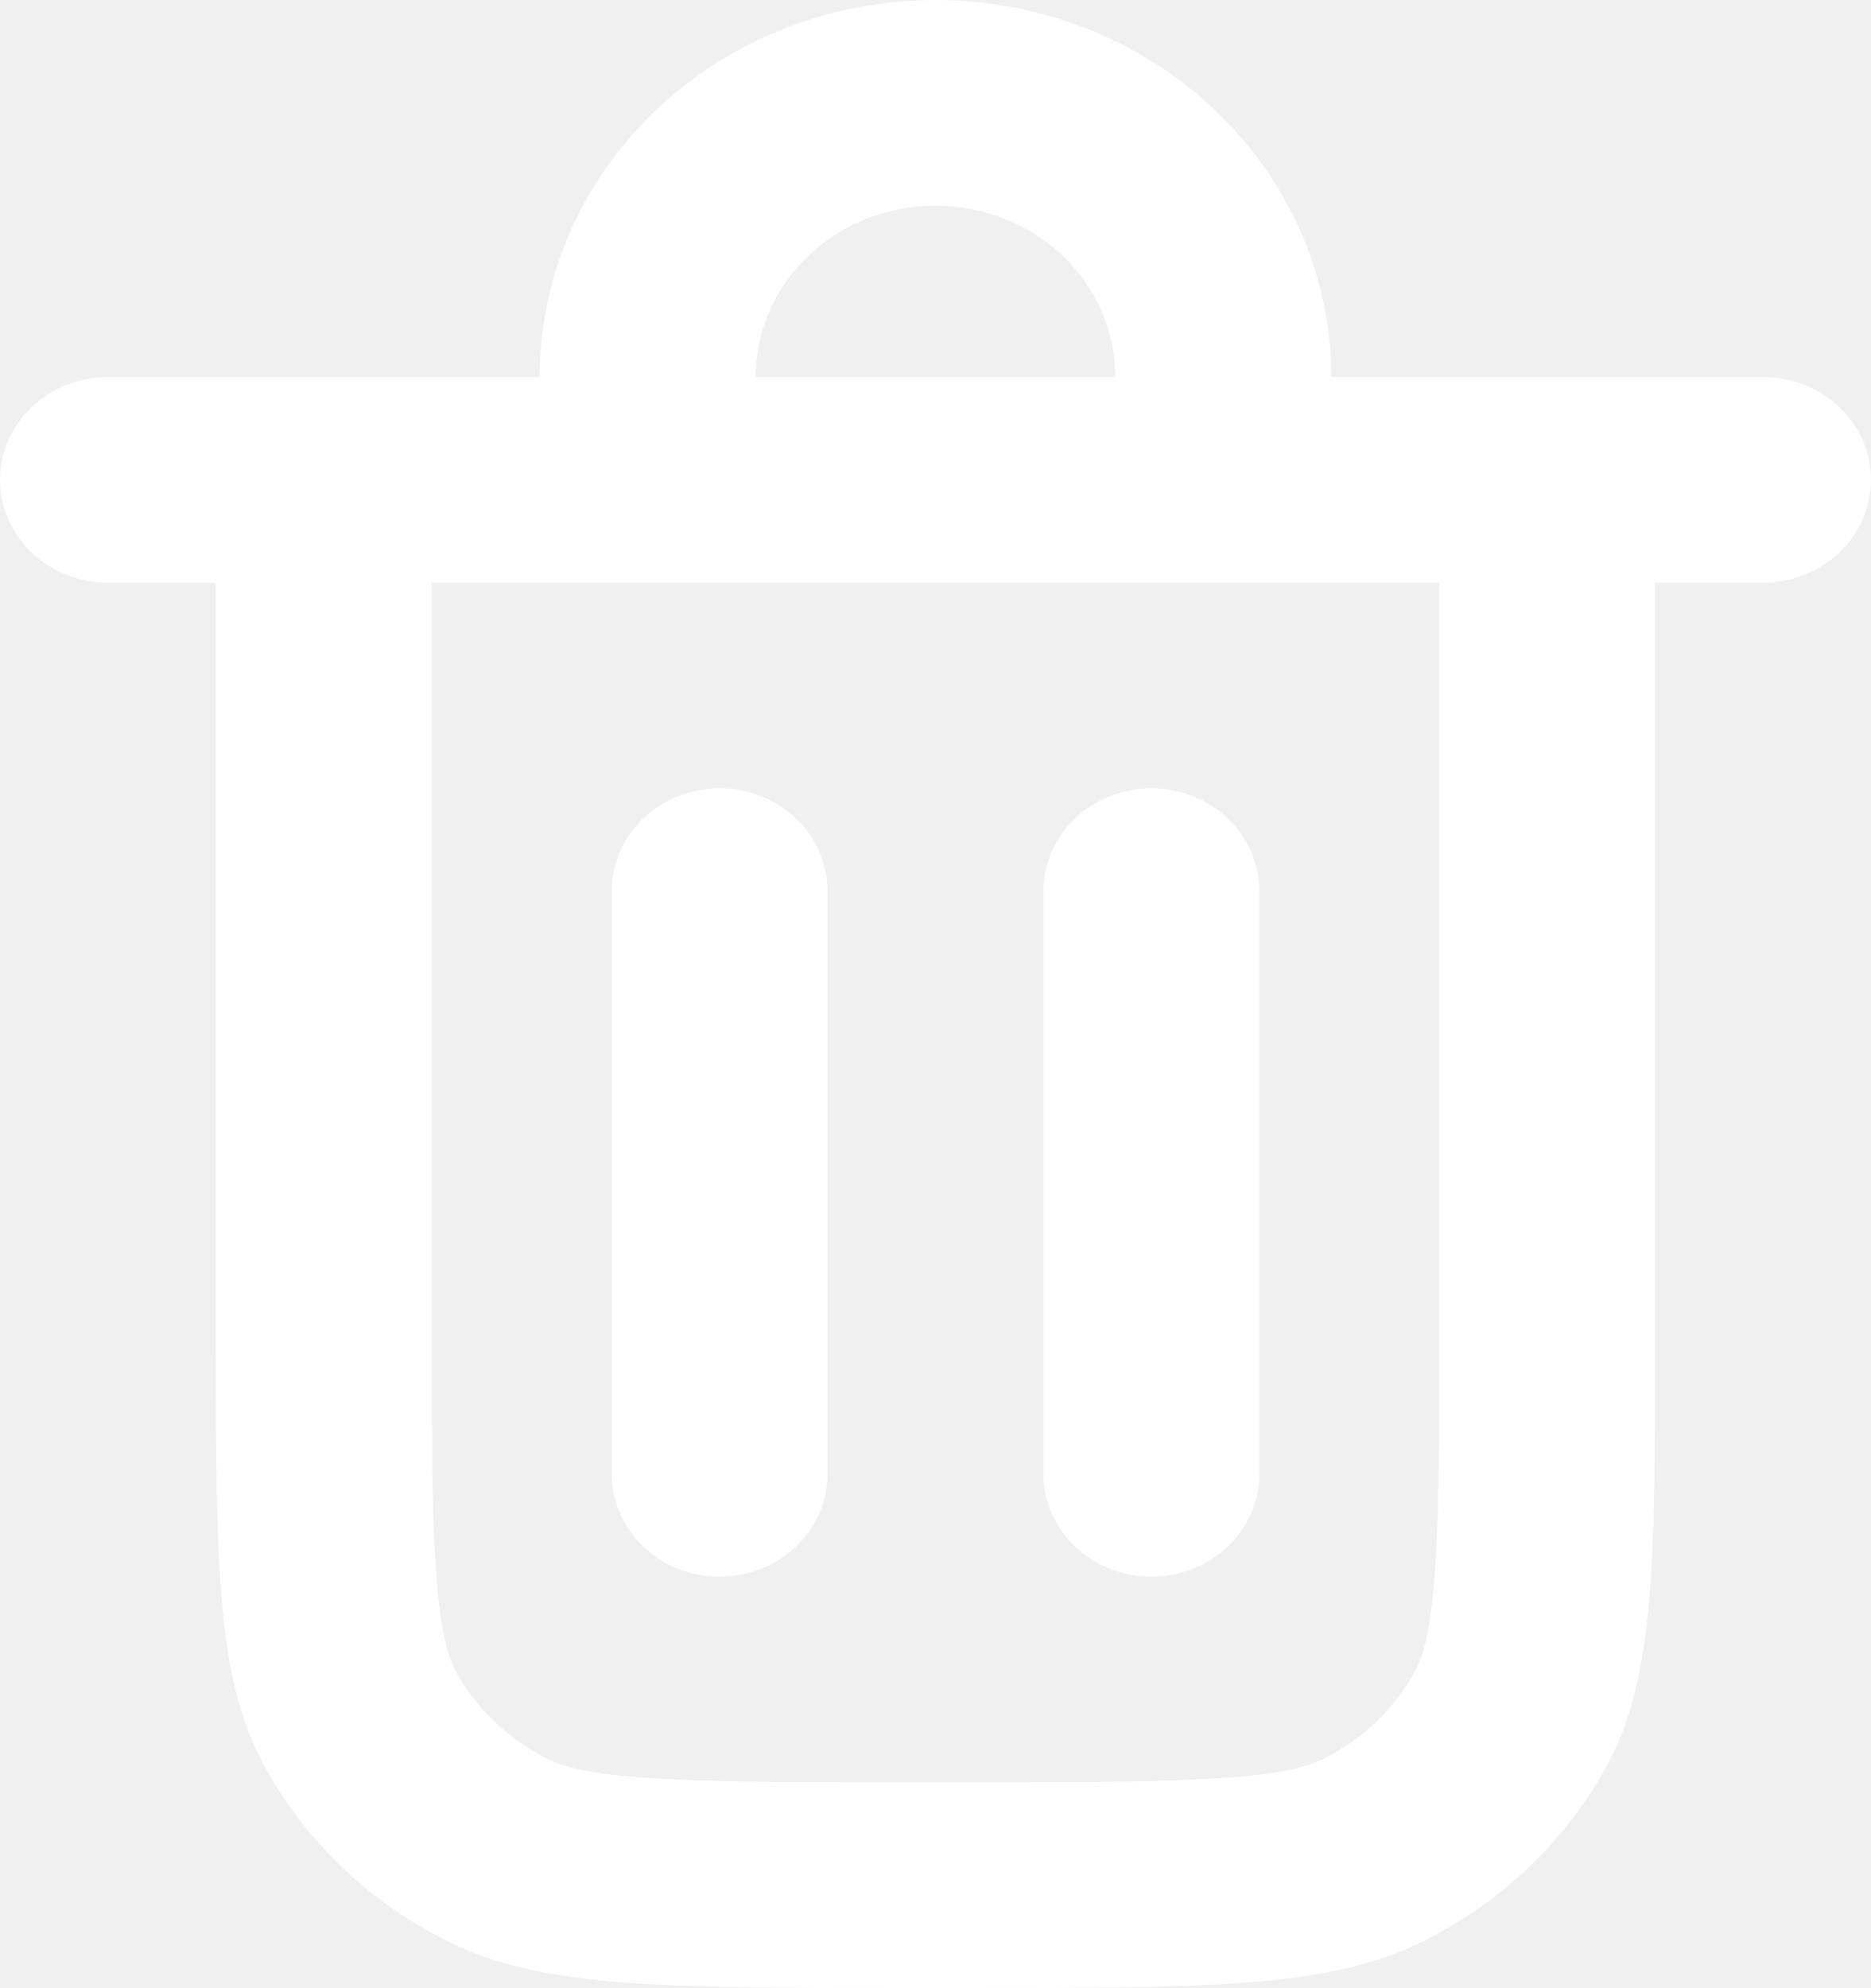
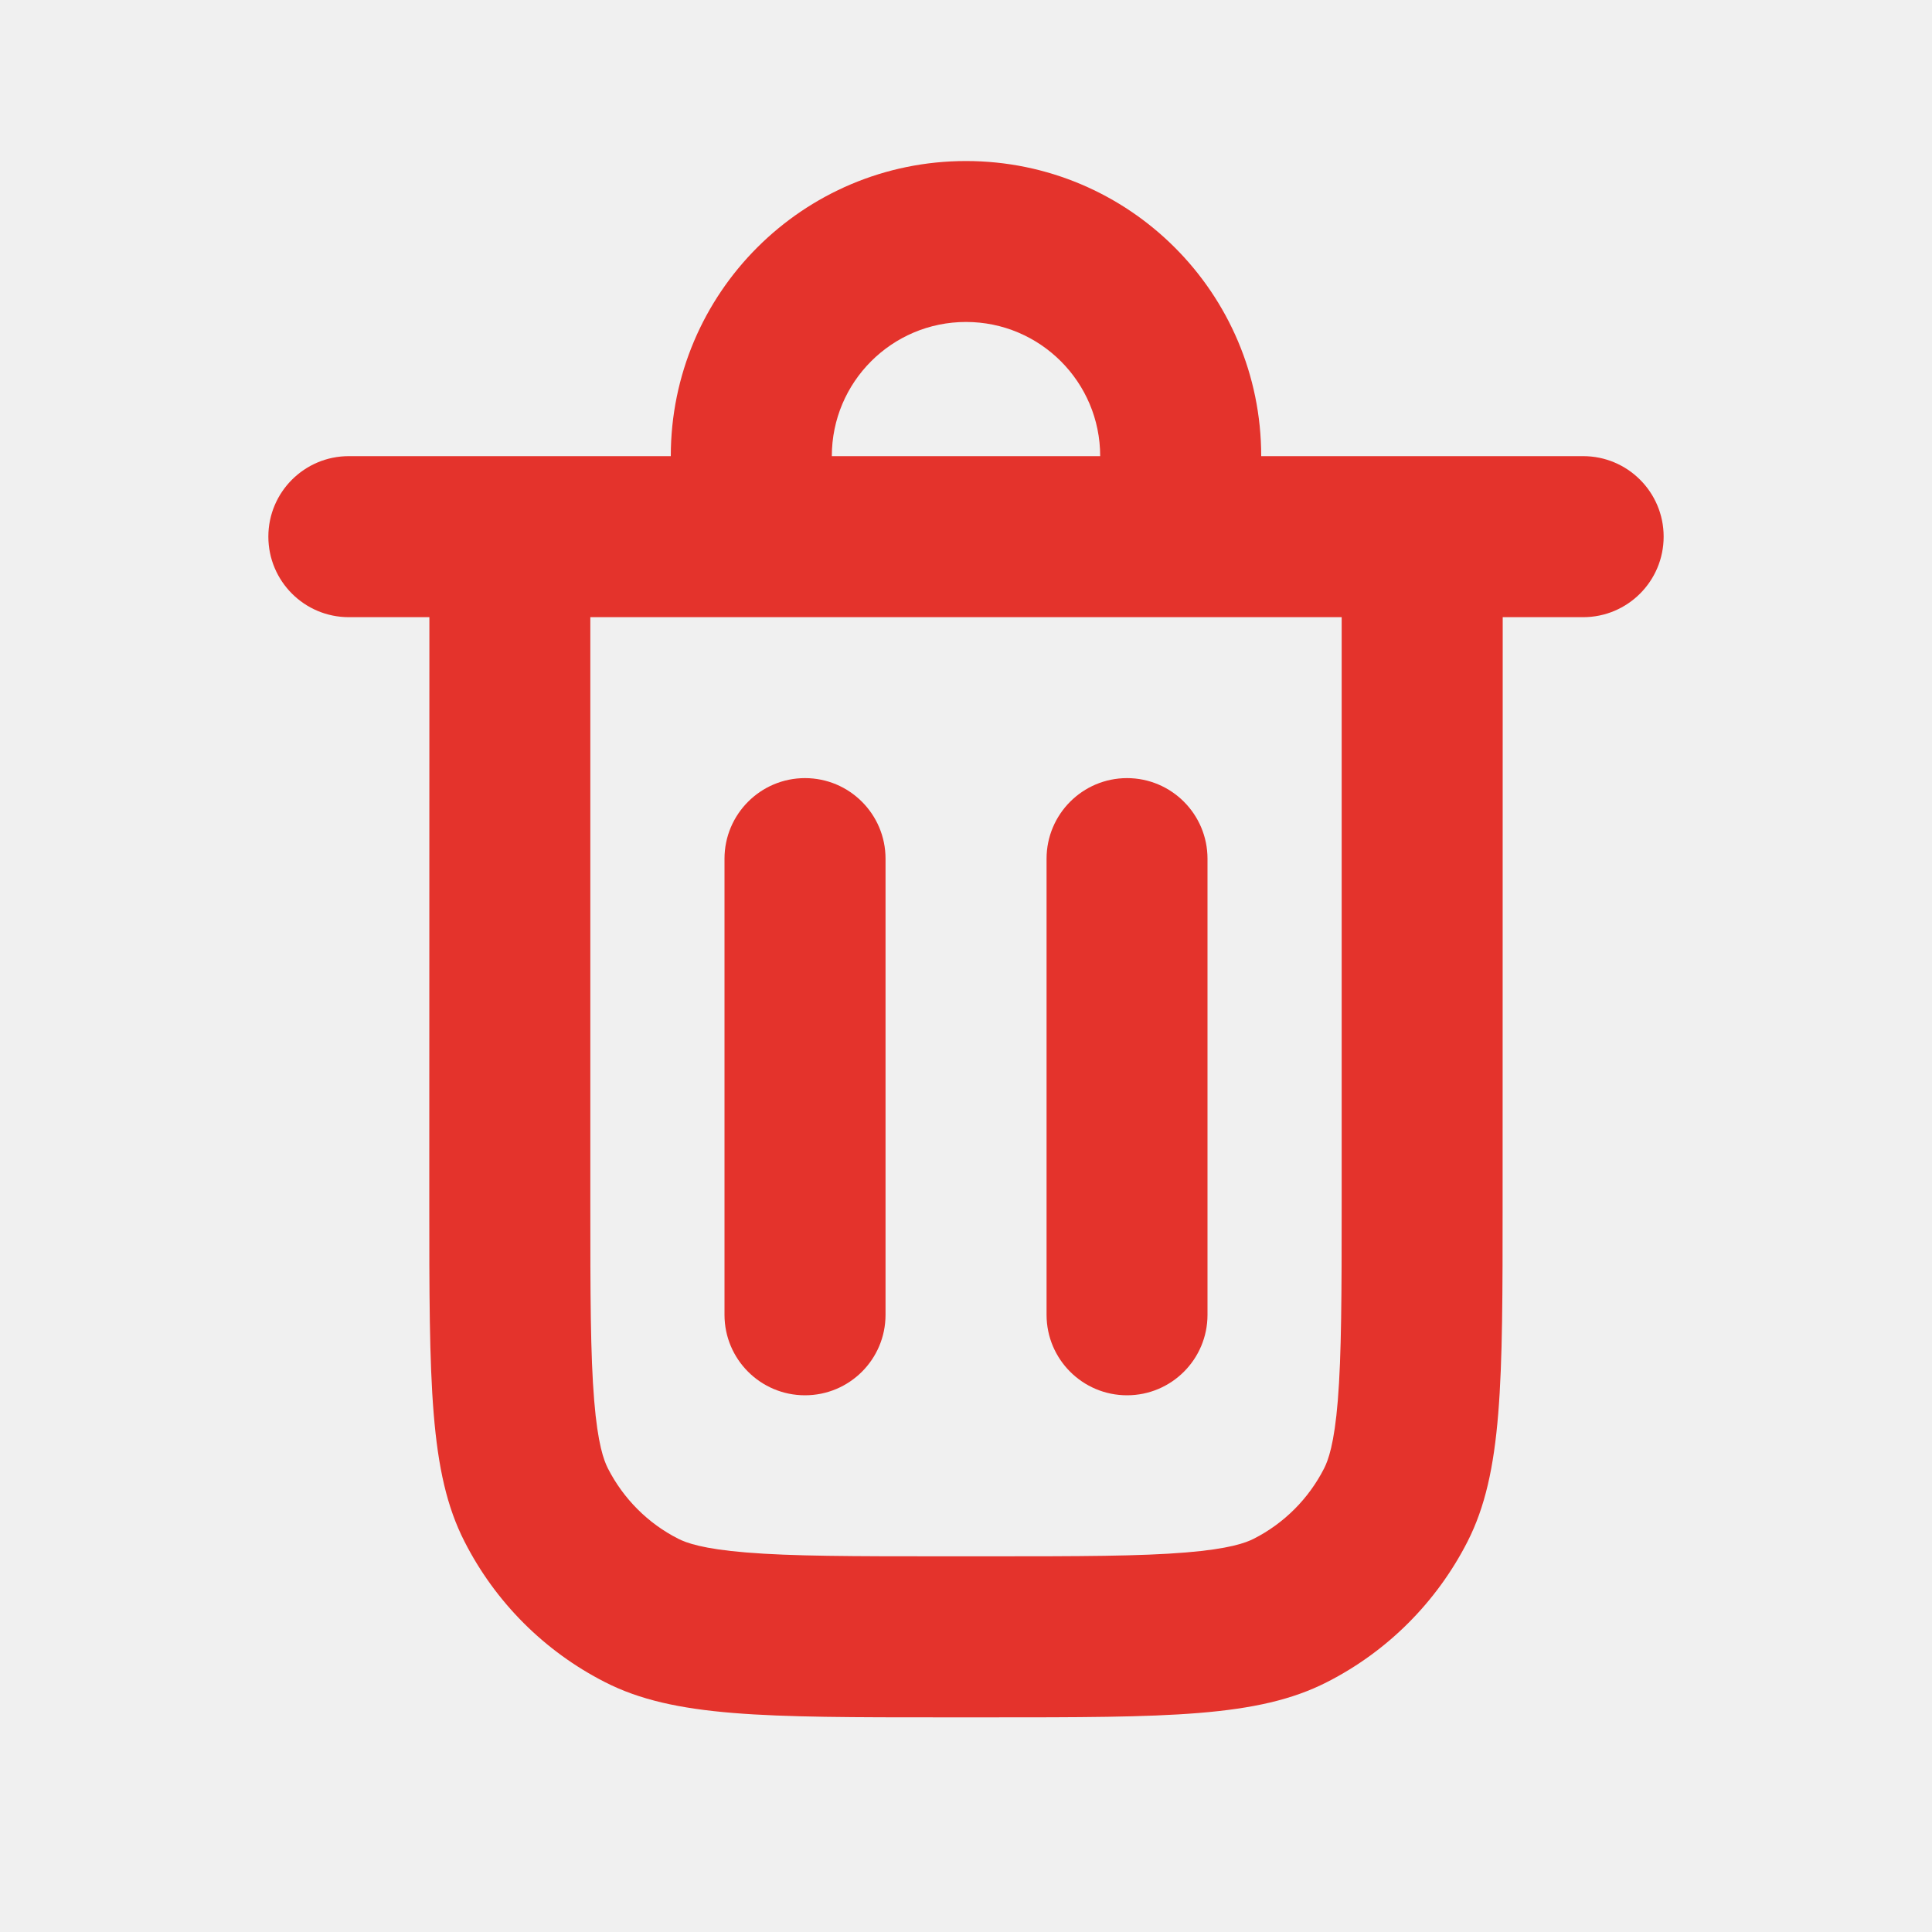
- <svg xmlns="http://www.w3.org/2000/svg" width="16" height="17" viewBox="0 0 16 17" fill="none">
-   <path d="M9.846 6.741C10.091 6.741 10.326 6.834 10.499 6.999C10.672 7.164 10.77 7.387 10.77 7.621V12.603C10.77 12.837 10.672 13.06 10.499 13.225C10.326 13.39 10.091 13.483 9.846 13.483C9.602 13.483 9.367 13.39 9.194 13.225C9.021 13.06 8.923 12.837 8.923 12.603V7.621C8.923 7.387 9.021 7.164 9.194 6.999C9.367 6.834 9.602 6.741 9.846 6.741Z" fill="white" />
-   <path d="M7.077 7.621C7.077 7.387 6.98 7.164 6.807 6.999C6.634 6.834 6.399 6.741 6.154 6.741C5.909 6.741 5.674 6.834 5.501 6.999C5.328 7.164 5.231 7.387 5.231 7.621V12.603C5.231 12.837 5.328 13.06 5.501 13.225C5.674 13.39 5.909 13.483 6.154 13.483C6.399 13.483 6.634 13.39 6.807 13.225C6.98 13.06 7.077 12.837 7.077 12.603V7.621Z" fill="white" />
-   <path fill-rule="evenodd" clip-rule="evenodd" d="M4.615 3.224C4.615 2.369 4.972 1.549 5.607 0.944C6.241 0.34 7.102 0 8 0C8.898 0 9.759 0.34 10.393 0.944C11.028 1.549 11.385 2.369 11.385 3.224H15.077C15.322 3.224 15.556 3.317 15.73 3.482C15.903 3.647 16 3.87 16 4.103C16 4.337 15.903 4.56 15.73 4.725C15.556 4.89 15.322 4.983 15.077 4.983H14.154V11.372C14.154 13.342 14.154 14.327 13.751 15.08C13.397 15.741 12.833 16.279 12.138 16.617C11.348 17 10.314 17 8.246 17H7.754C5.686 17 4.652 17 3.862 16.617C3.167 16.279 2.603 15.741 2.249 15.08C1.846 14.327 1.846 13.342 1.846 11.372V4.983H0.923C0.678 4.983 0.443 4.89 0.27 4.725C0.097 4.56 0 4.337 0 4.103C0 3.87 0.097 3.647 0.27 3.482C0.443 3.317 0.678 3.224 0.923 3.224H4.615ZM6.462 3.224C6.462 2.835 6.624 2.463 6.912 2.188C7.201 1.913 7.592 1.759 8 1.759C8.408 1.759 8.799 1.913 9.088 2.188C9.376 2.463 9.538 2.835 9.538 3.224H6.462ZM3.692 4.983H12.308V11.372C12.308 12.387 12.306 13.041 12.263 13.539C12.223 14.017 12.153 14.194 12.106 14.281C11.929 14.612 11.647 14.881 11.3 15.049C11.209 15.094 11.023 15.161 10.521 15.199C9.998 15.24 9.311 15.241 8.246 15.241H7.754C6.689 15.241 6.002 15.24 5.479 15.199C4.977 15.161 4.791 15.094 4.7 15.049C4.353 14.881 4.07 14.612 3.893 14.281C3.847 14.194 3.777 14.017 3.737 13.539C3.694 13.041 3.692 12.387 3.692 11.372V4.983Z" fill="white" />
+ <svg xmlns="http://www.w3.org/2000/svg" width="20" height="20" viewBox="0 0 20 20" fill="none">
+   <path d="M11.667 8.055C12.127 8.055 12.5 8.429 12.5 8.889V13.611C12.5 14.071 12.127 14.444 11.667 14.444C11.207 14.444 10.834 14.071 10.834 13.611V8.889C10.834 8.429 11.207 8.055 11.667 8.055Z" fill="#E4332C" />
+   <path d="M9.167 8.889C9.167 8.429 8.794 8.055 8.333 8.055C7.873 8.055 7.5 8.429 7.5 8.889V13.611C7.5 14.071 7.873 14.444 8.333 14.444C8.794 14.444 9.167 14.071 9.167 13.611V8.889Z" fill="#E4332C" />
+   <path fill-rule="evenodd" clip-rule="evenodd" d="M6.944 4.722C6.944 3.035 8.312 1.667 10 1.667C11.688 1.667 13.056 3.035 13.056 4.722H16.389C16.849 4.722 17.222 5.095 17.222 5.555C17.222 6.016 16.849 6.389 16.389 6.389H15.556L15.555 12.444C15.555 14.311 15.555 15.245 15.192 15.958C14.872 16.585 14.363 17.095 13.735 17.414C13.022 17.778 12.089 17.778 10.222 17.778H9.778C7.911 17.778 6.977 17.778 6.264 17.414C5.637 17.095 5.127 16.585 4.808 15.957C4.444 15.245 4.444 14.311 4.444 12.444L4.445 6.389H3.611C3.151 6.389 2.778 6.016 2.778 5.555C2.778 5.095 3.151 4.722 3.611 4.722H6.944ZM8.611 4.722C8.611 3.955 9.233 3.333 10 3.333C10.767 3.333 11.389 3.955 11.389 4.722H8.611ZM6.111 6.389H13.889L13.889 12.444C13.889 13.405 13.887 14.026 13.849 14.498C13.812 14.951 13.749 15.118 13.707 15.201C13.547 15.515 13.292 15.77 12.979 15.929C12.896 15.971 12.728 16.034 12.276 16.071C11.803 16.11 11.183 16.111 10.222 16.111H9.778C8.817 16.111 8.196 16.11 7.724 16.071C7.271 16.034 7.104 15.971 7.021 15.929C6.707 15.77 6.453 15.514 6.293 15.201C6.251 15.118 6.188 14.951 6.151 14.498C6.112 14.026 6.111 13.405 6.111 12.444L6.111 6.389Z" fill="#E4332C" />
</svg>
